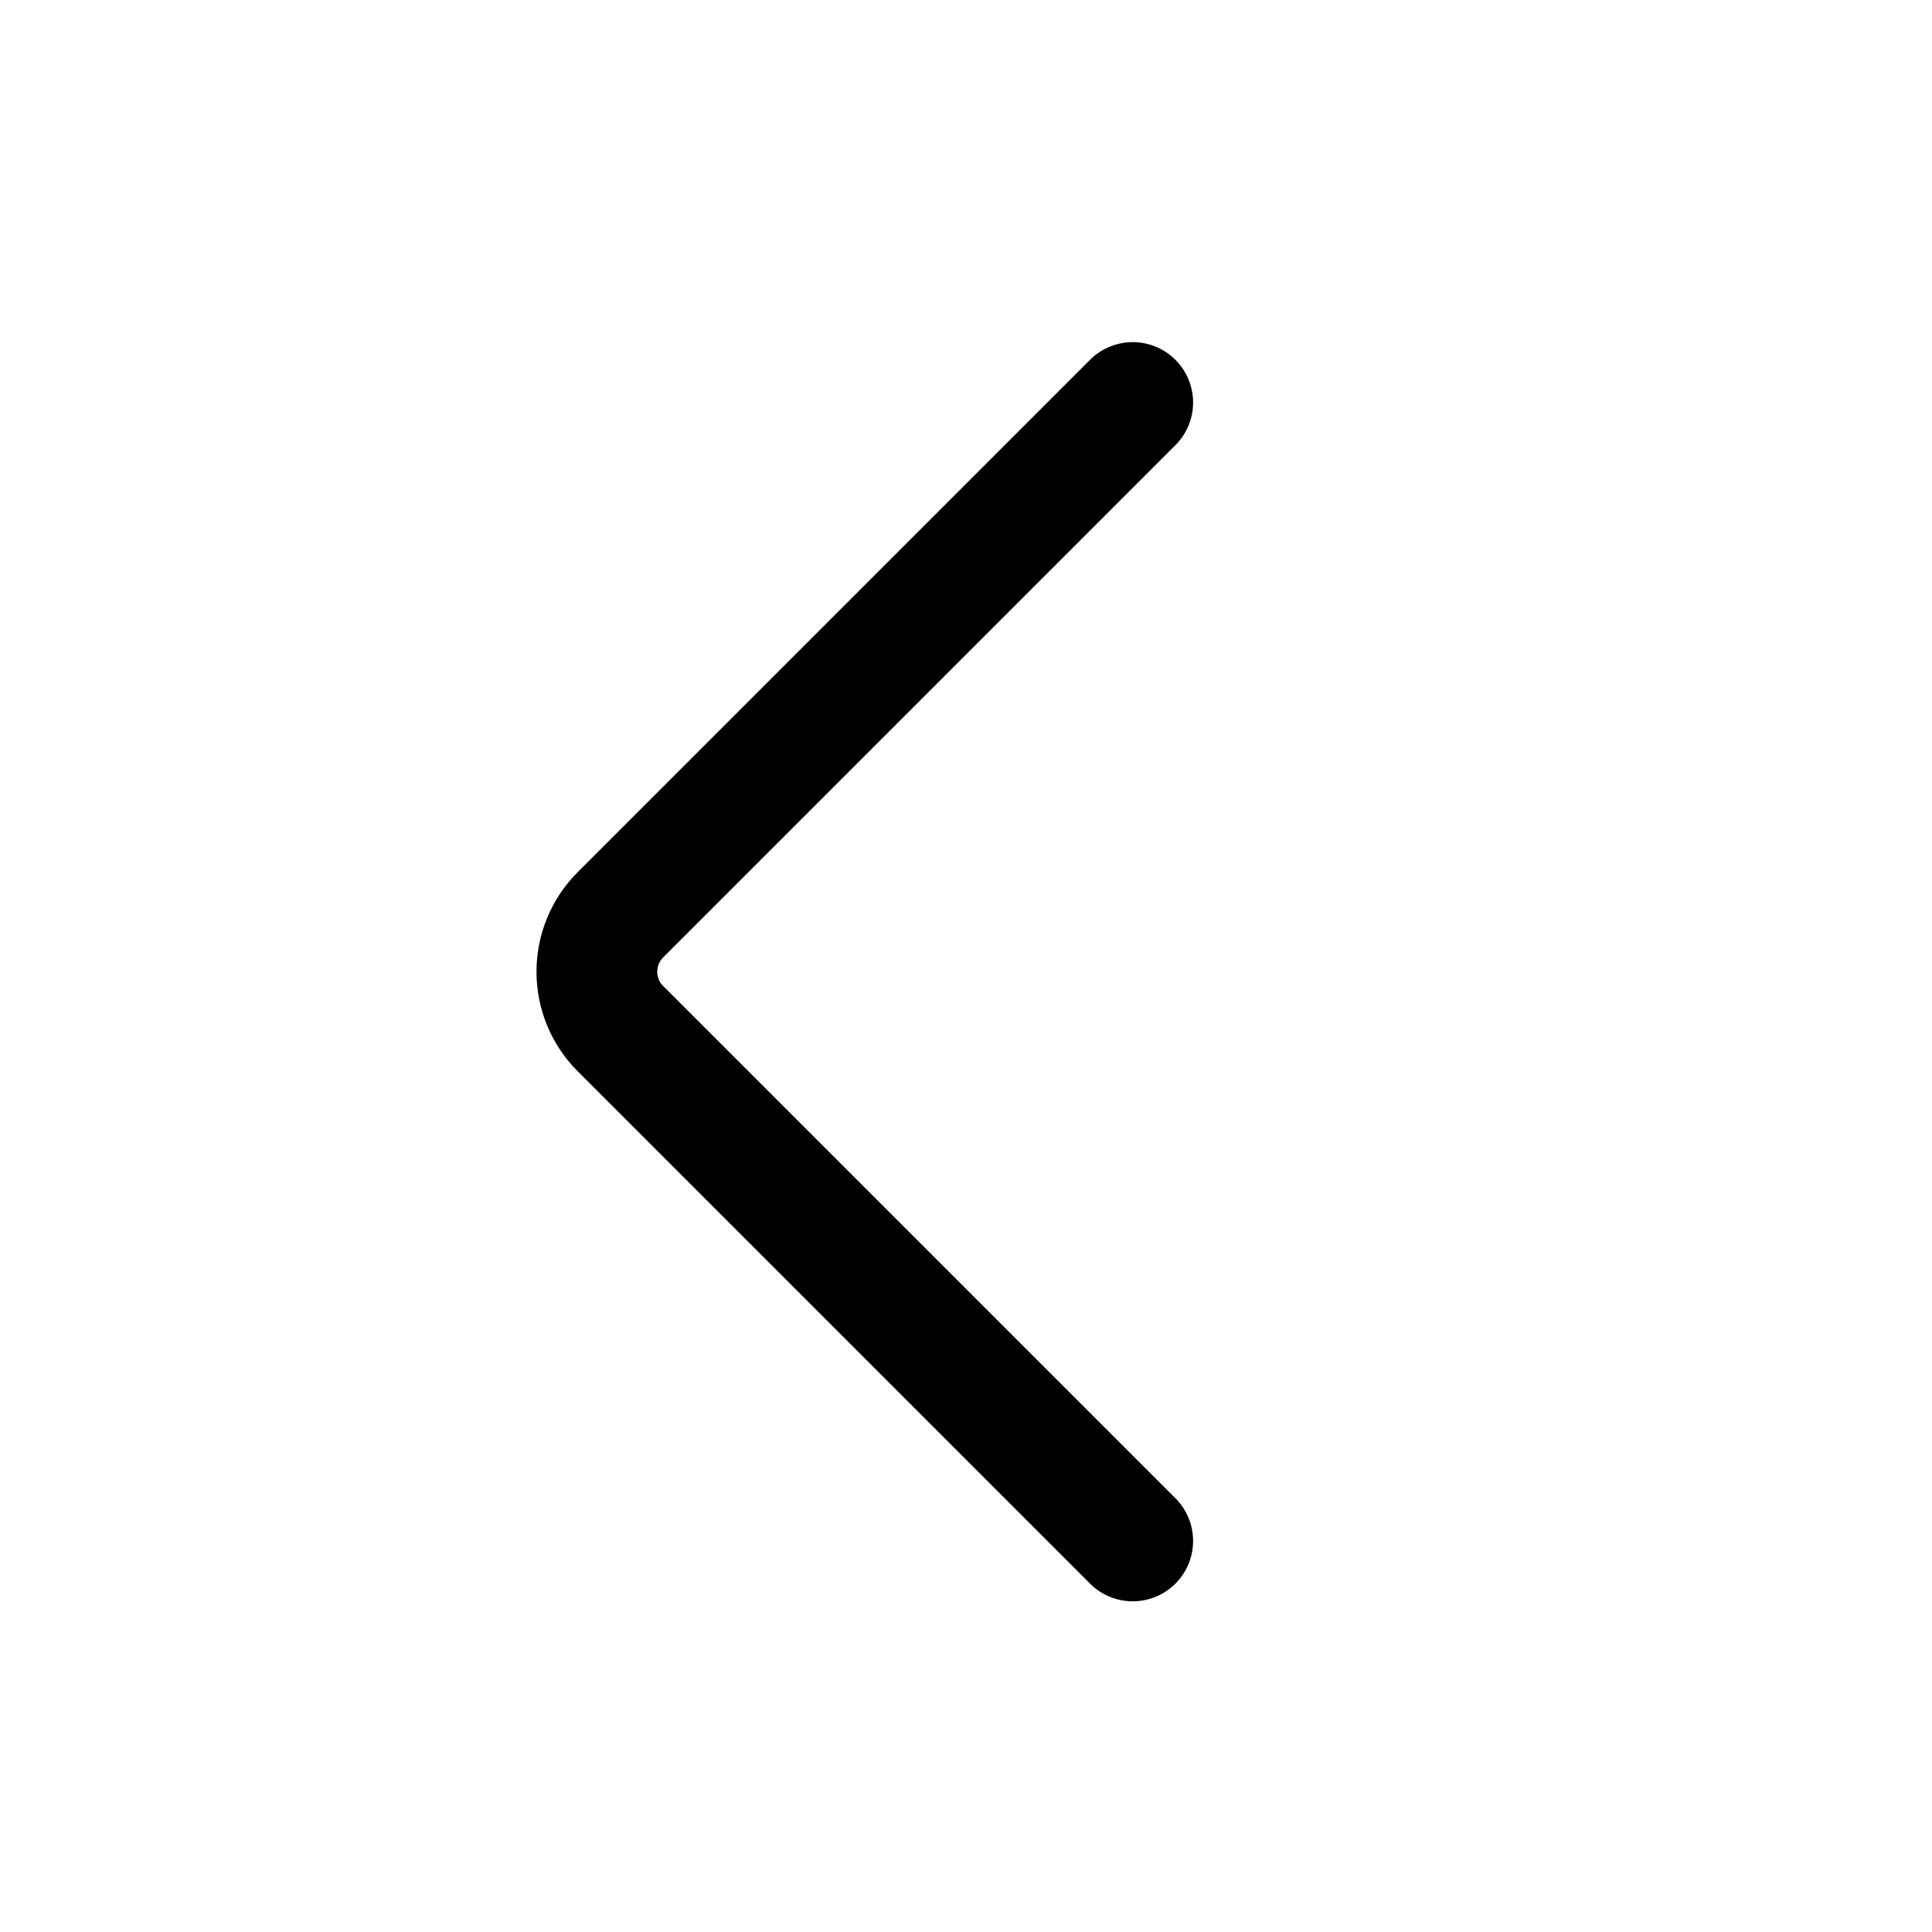
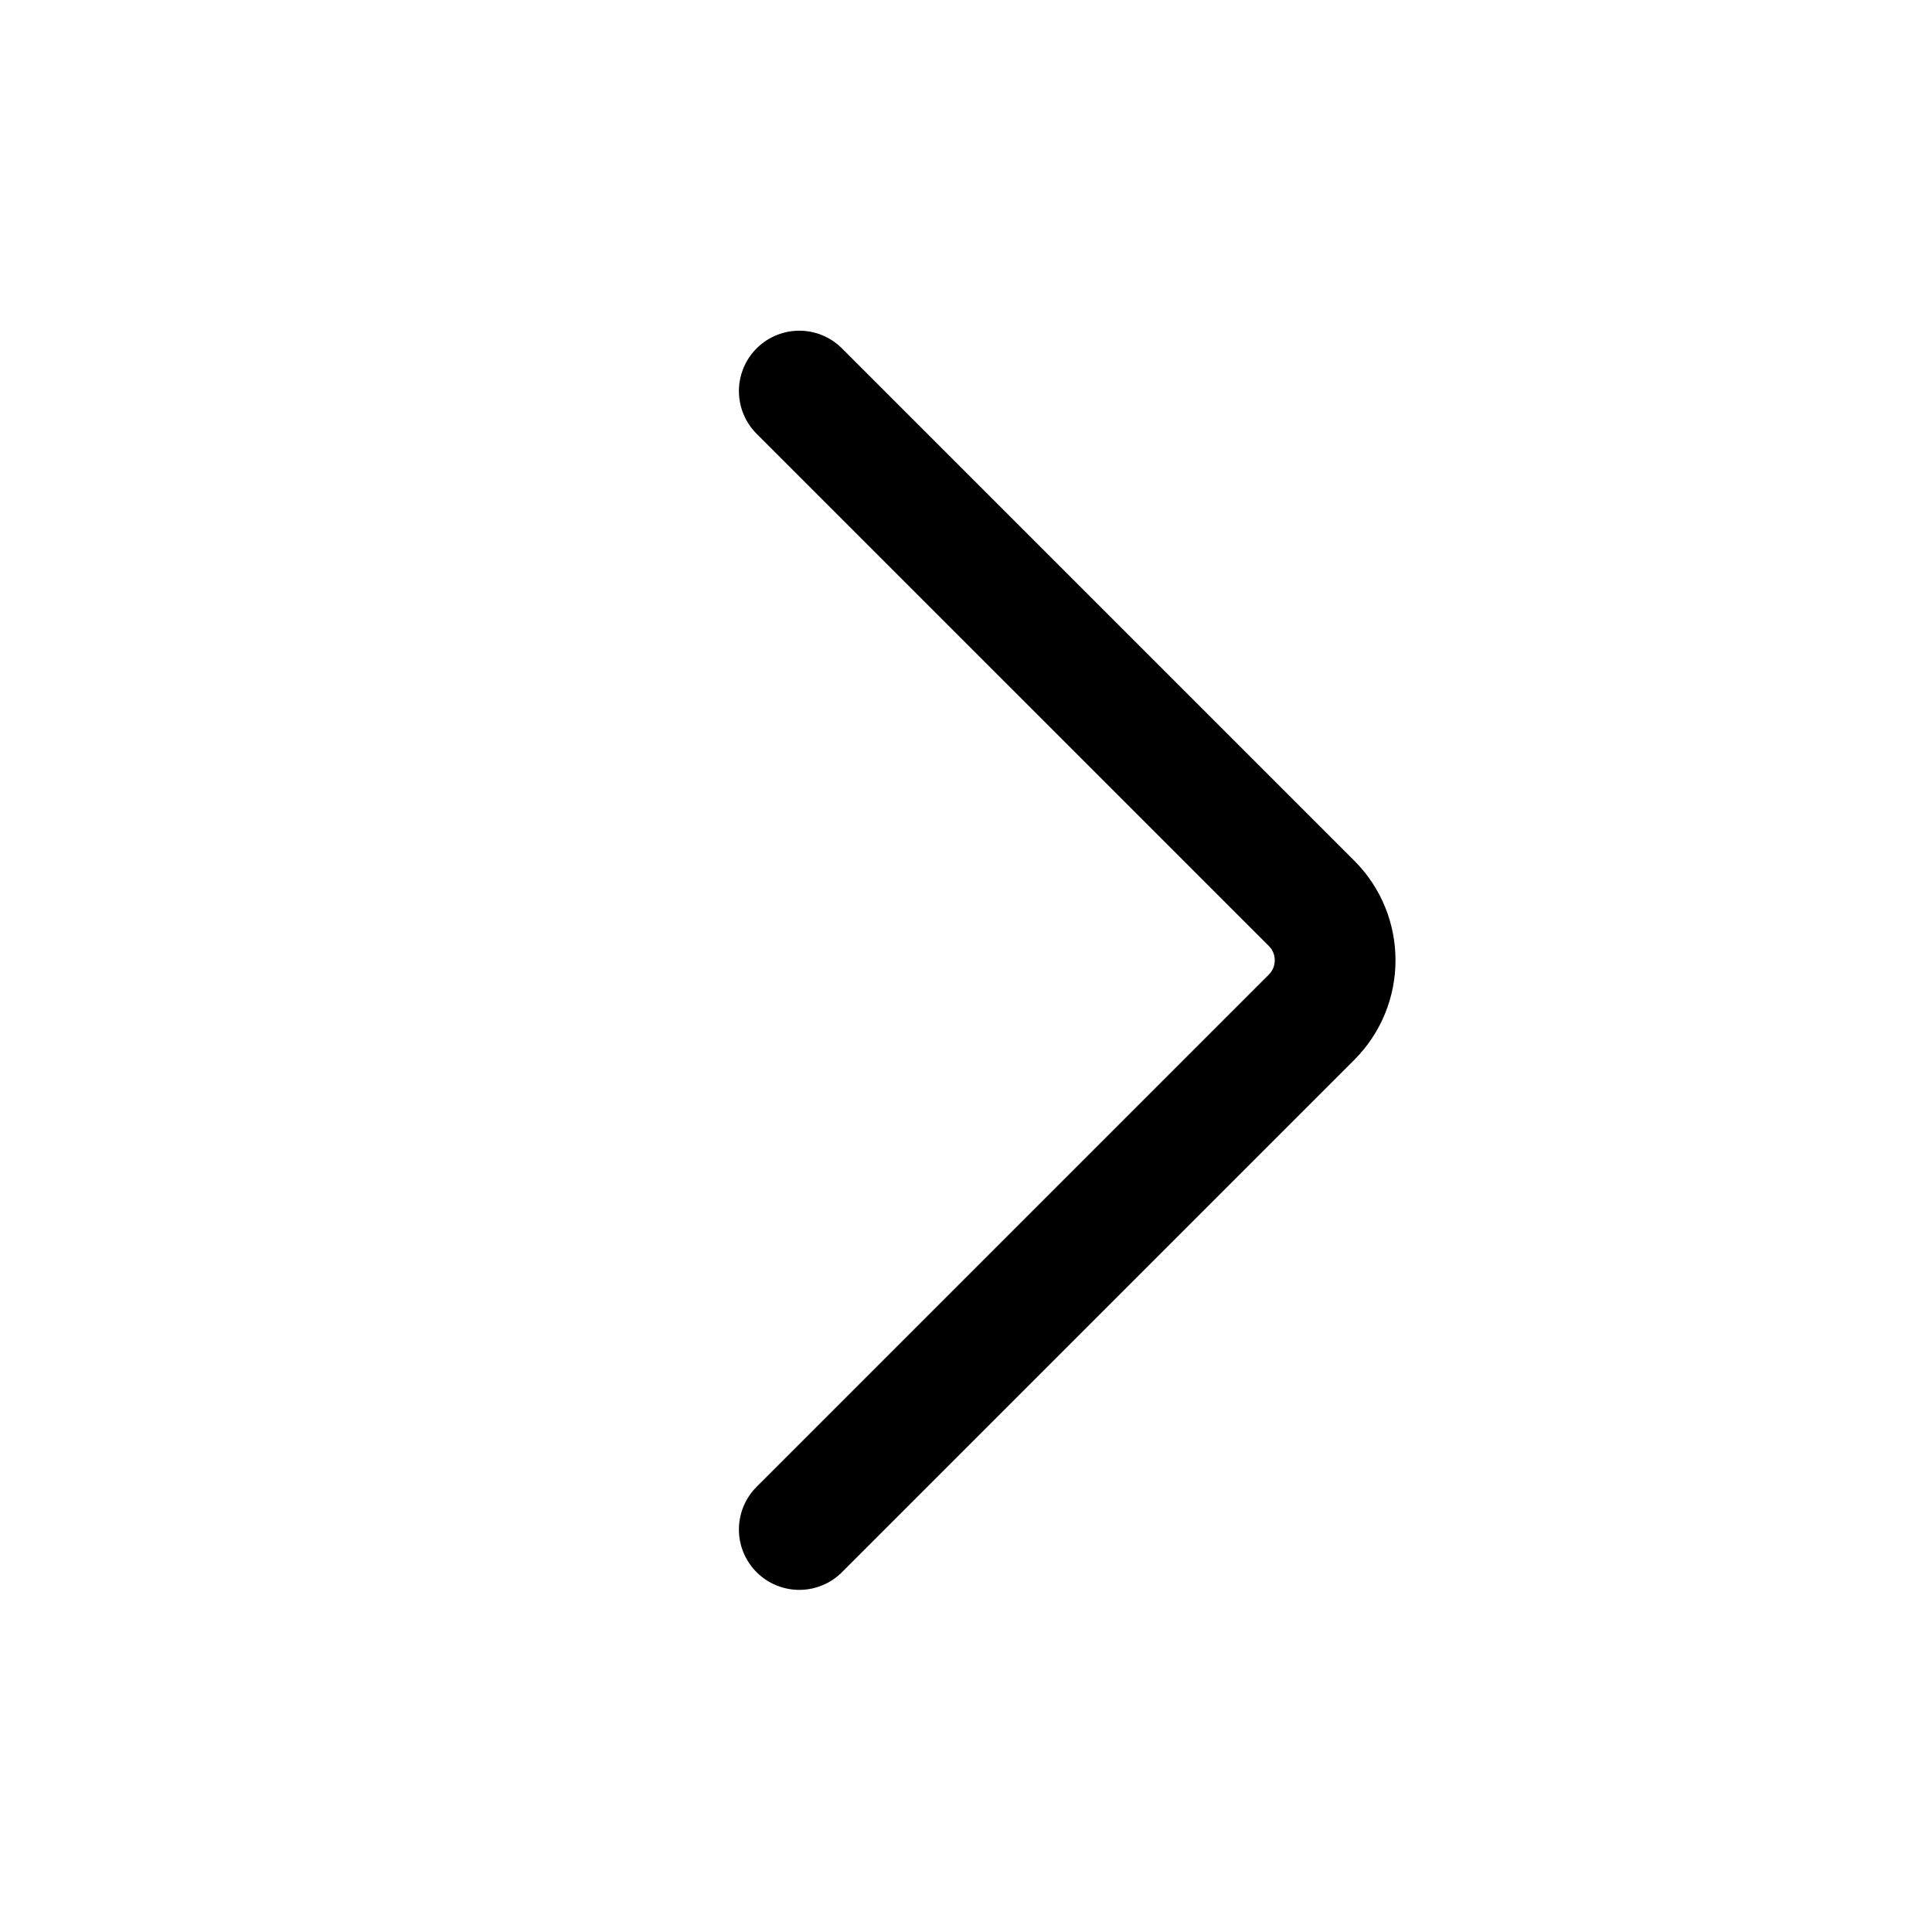
<svg xmlns="http://www.w3.org/2000/svg" width="24" height="24" viewBox="0 0 24 24" fill="none">
-   <path d="M14.071 5L7.707 11.364C7.317 11.755 7.317 12.388 7.707 12.778L14.071 19.142" stroke="black" stroke-width="1.5" stroke-linecap="round" />
+   <path d="M9.929 4.858L16.293 11.222C16.683 11.612 16.683 12.245 16.293 12.636L9.929 19" stroke="black" stroke-width="1.5" stroke-linecap="round" />
</svg>
